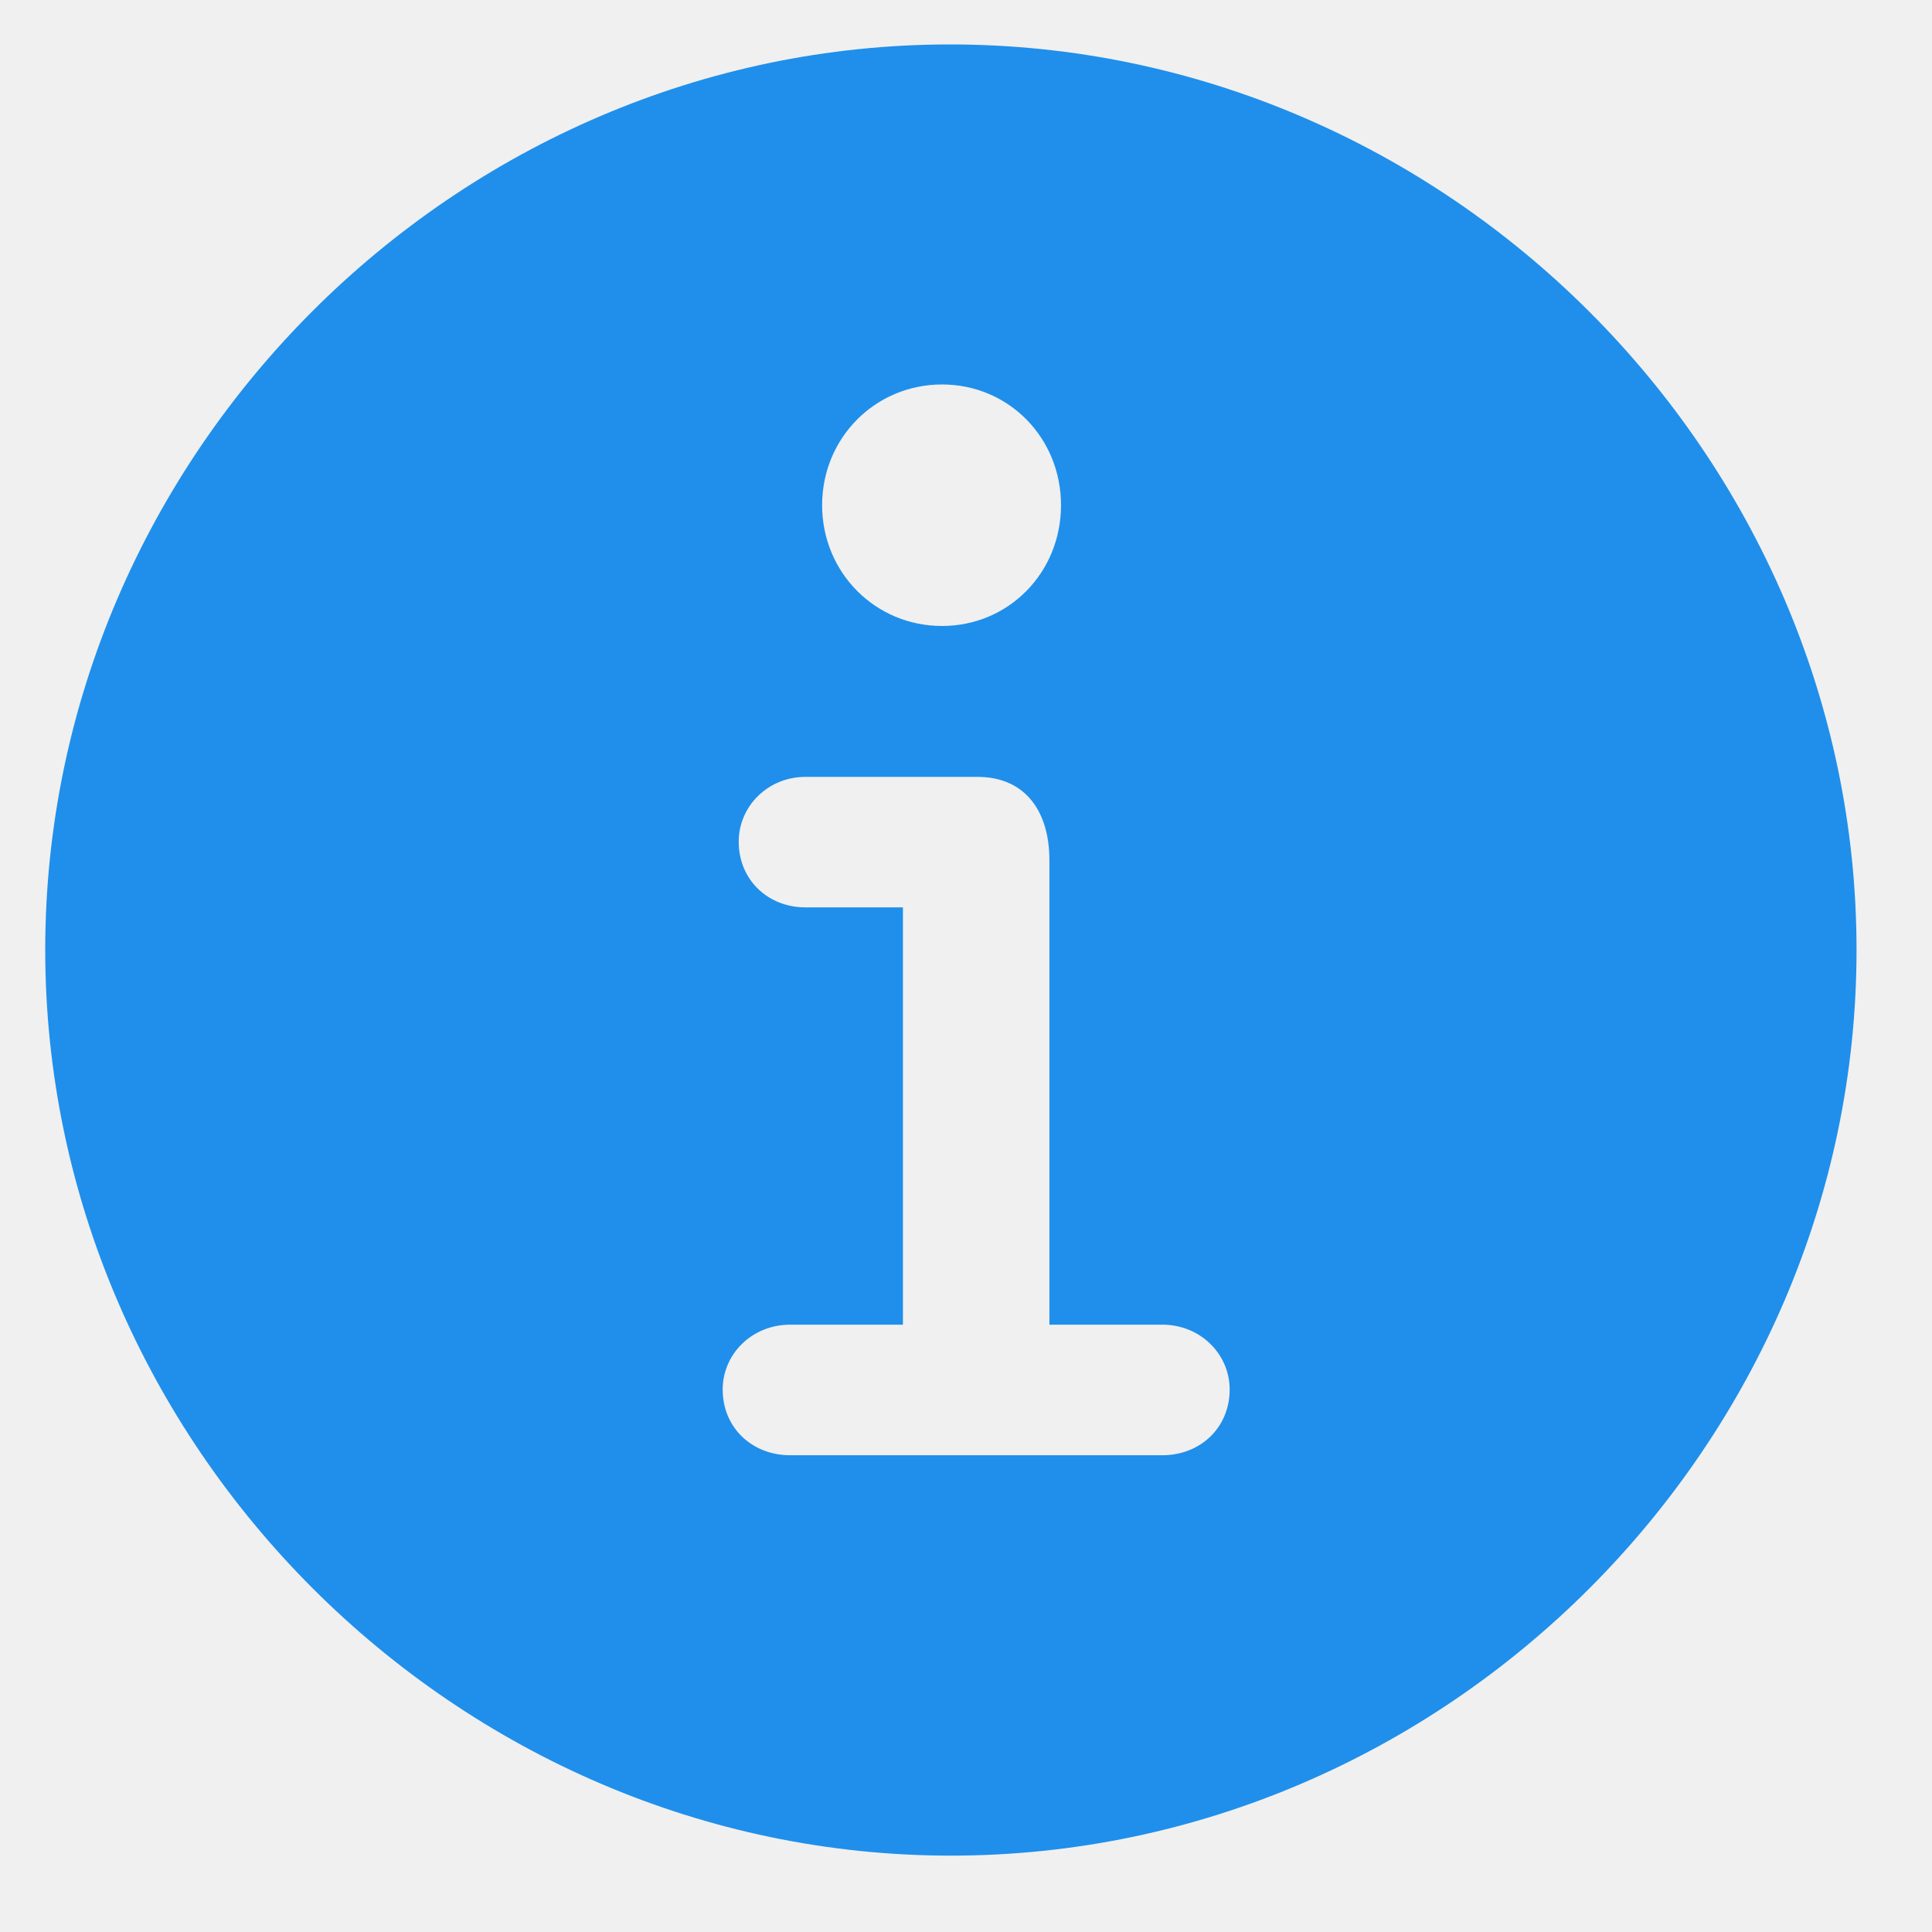
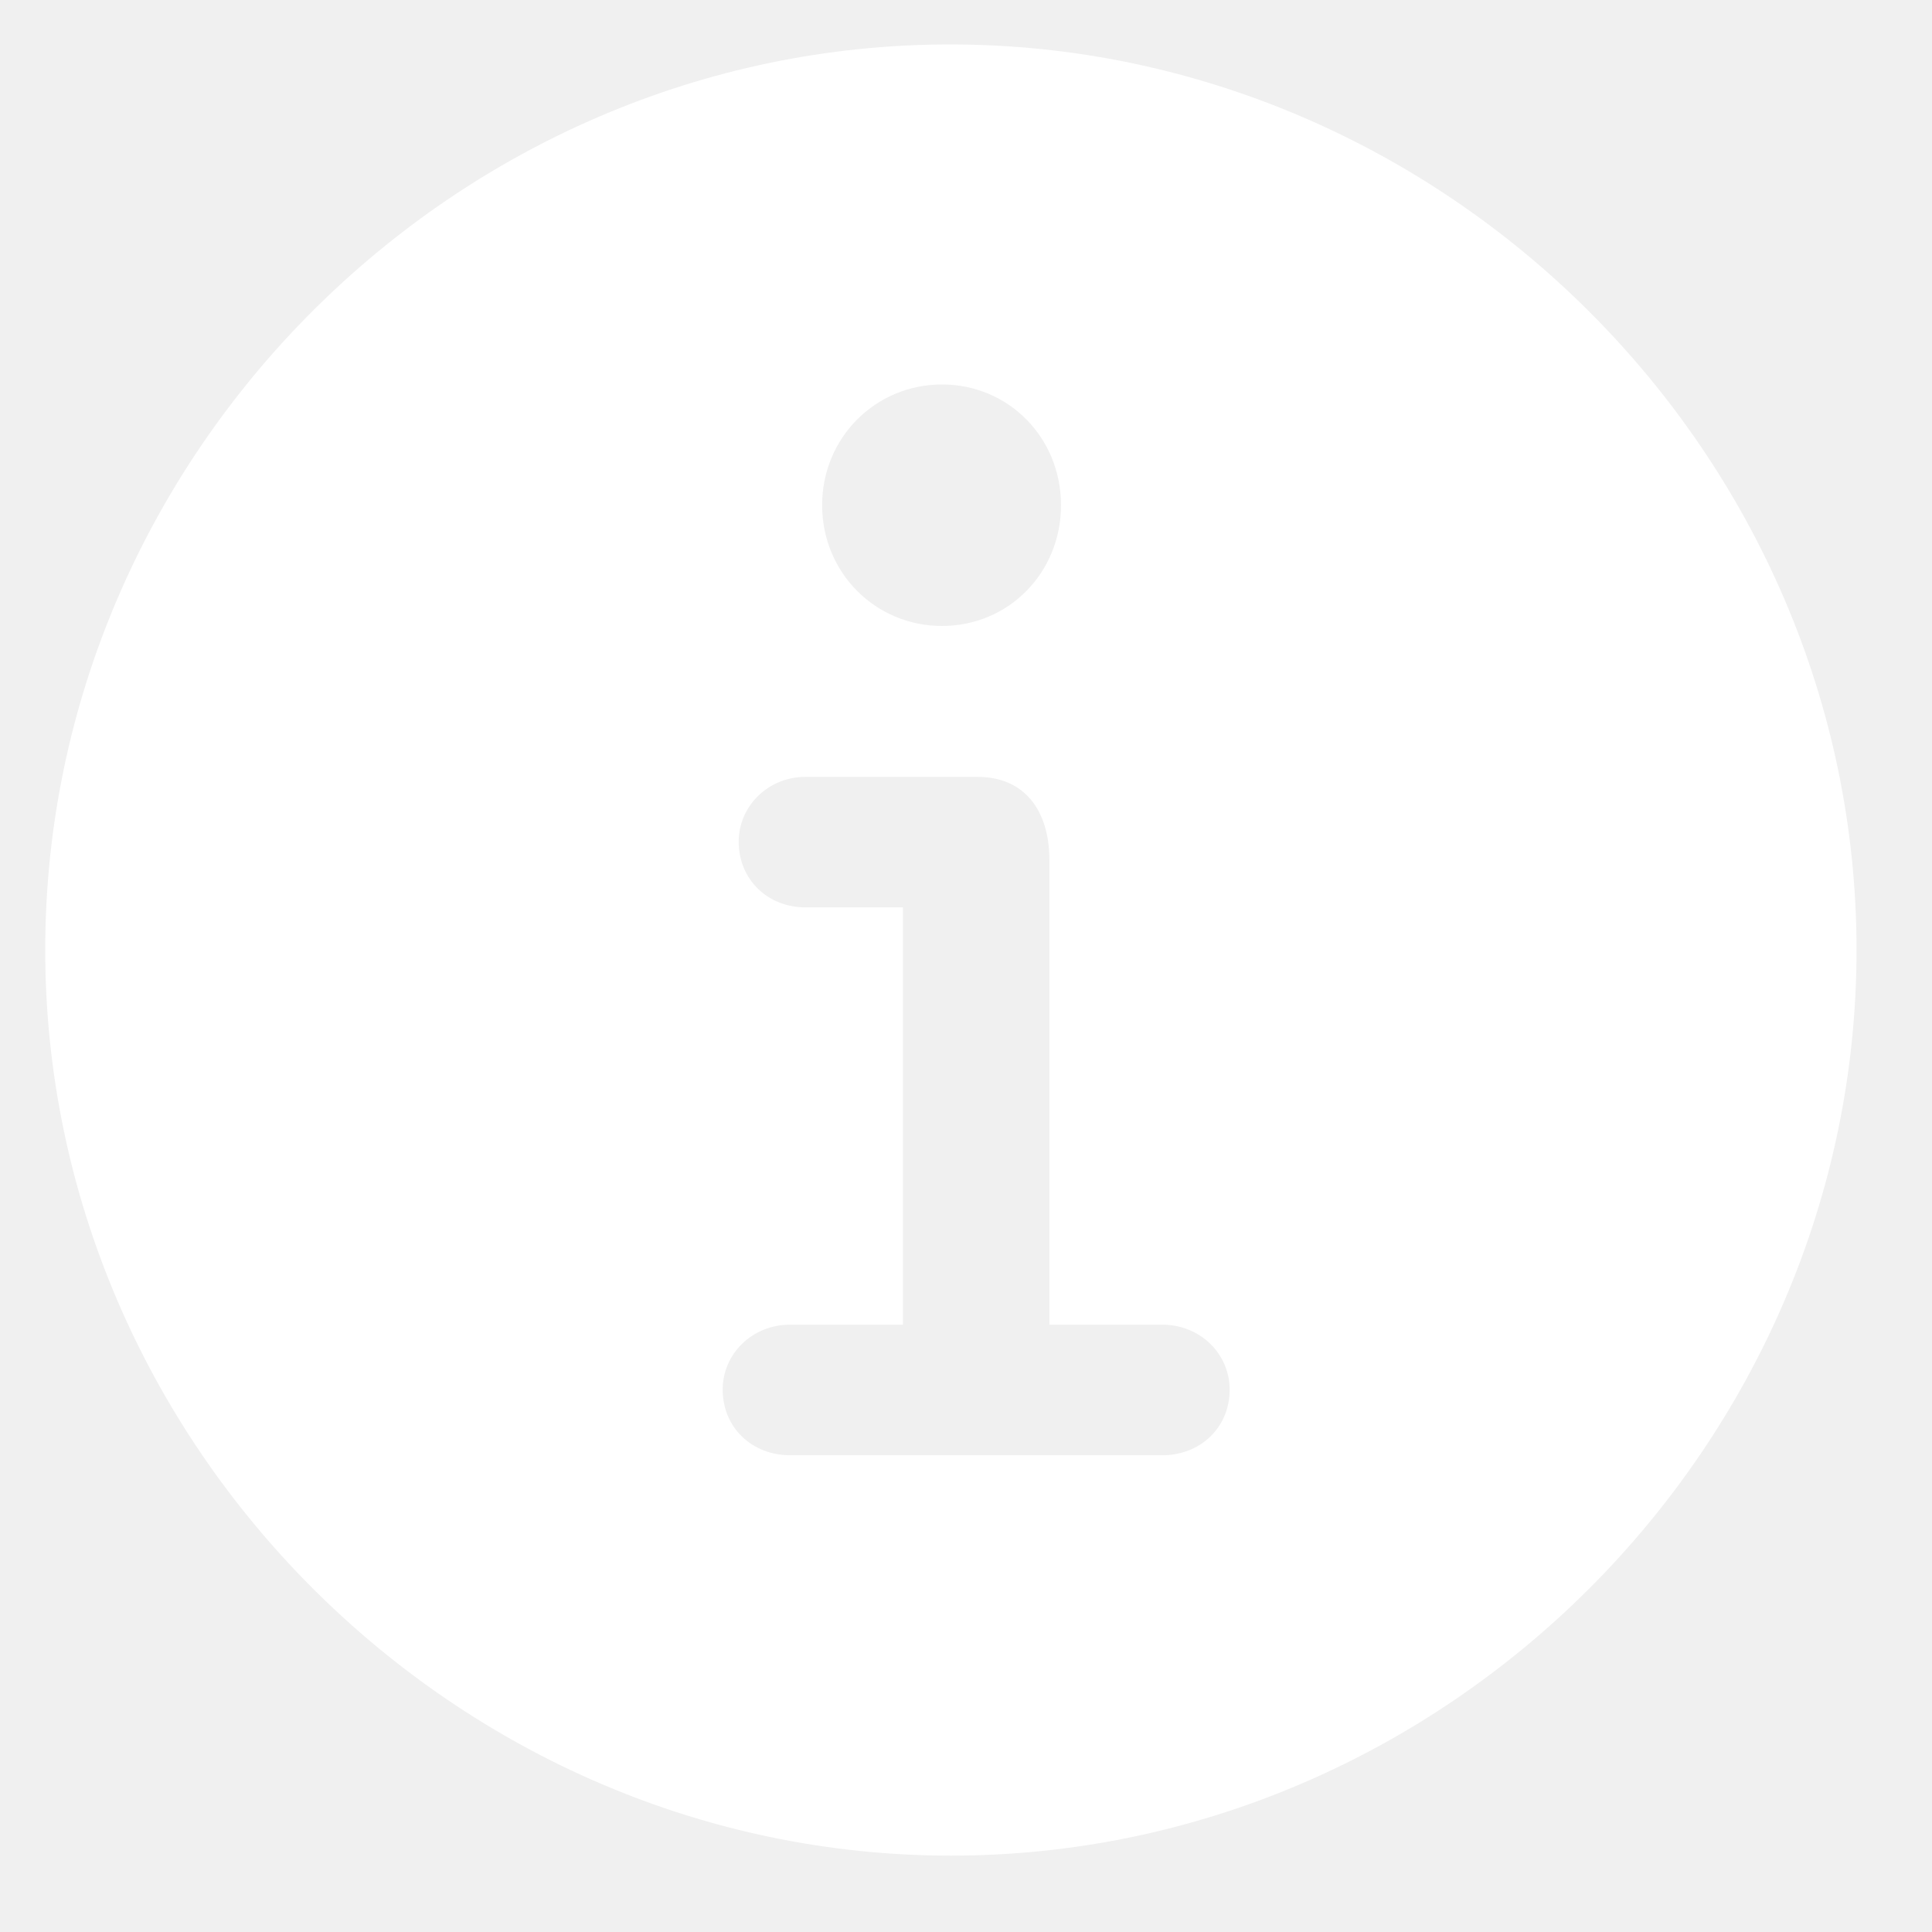
- <svg xmlns="http://www.w3.org/2000/svg" width="17" height="17" viewBox="0 0 17 17" fill="none">
-   <path d="M8.367 16.328C12.727 16.328 16.336 12.711 16.336 8.359C16.336 4 12.719 0.391 8.359 0.391C4.008 0.391 0.398 4 0.398 8.359C0.398 12.711 4.016 16.328 8.367 16.328ZM8.289 5.508C7.703 5.508 7.234 5.039 7.234 4.445C7.234 3.852 7.703 3.383 8.289 3.383C8.875 3.383 9.336 3.852 9.336 4.445C9.336 5.039 8.875 5.508 8.289 5.508ZM6.953 12.805C6.617 12.805 6.359 12.562 6.359 12.227C6.359 11.914 6.617 11.656 6.953 11.656H7.945V7.984H7.086C6.758 7.984 6.5 7.742 6.5 7.406C6.5 7.094 6.758 6.836 7.086 6.836H8.602C9.016 6.836 9.234 7.133 9.234 7.57V11.656H10.227C10.562 11.656 10.82 11.914 10.82 12.227C10.82 12.562 10.562 12.805 10.227 12.805H6.953Z" fill="#1F8FEB" />
+ <svg xmlns="http://www.w3.org/2000/svg" width="100%" height="100%" viewBox="0 0 17 17" fill="none">
+   <path d="M8.367 16.328C12.727 16.328 16.336 12.711 16.336 8.359C16.336 4 12.719 0.391 8.359 0.391C4.008 0.391 0.398 4 0.398 8.359C0.398 12.711 4.016 16.328 8.367 16.328ZM8.289 5.508C7.703 5.508 7.234 5.039 7.234 4.445C7.234 3.852 7.703 3.383 8.289 3.383C8.875 3.383 9.336 3.852 9.336 4.445C9.336 5.039 8.875 5.508 8.289 5.508ZM6.953 12.805C6.617 12.805 6.359 12.562 6.359 12.227C6.359 11.914 6.617 11.656 6.953 11.656H7.945V7.984H7.086C6.758 7.984 6.5 7.742 6.5 7.406C6.5 7.094 6.758 6.836 7.086 6.836H8.602C9.016 6.836 9.234 7.133 9.234 7.57V11.656H10.227C10.562 11.656 10.82 11.914 10.82 12.227C10.82 12.562 10.562 12.805 10.227 12.805H6.953Z" fill="#ffffff" />
</svg>
